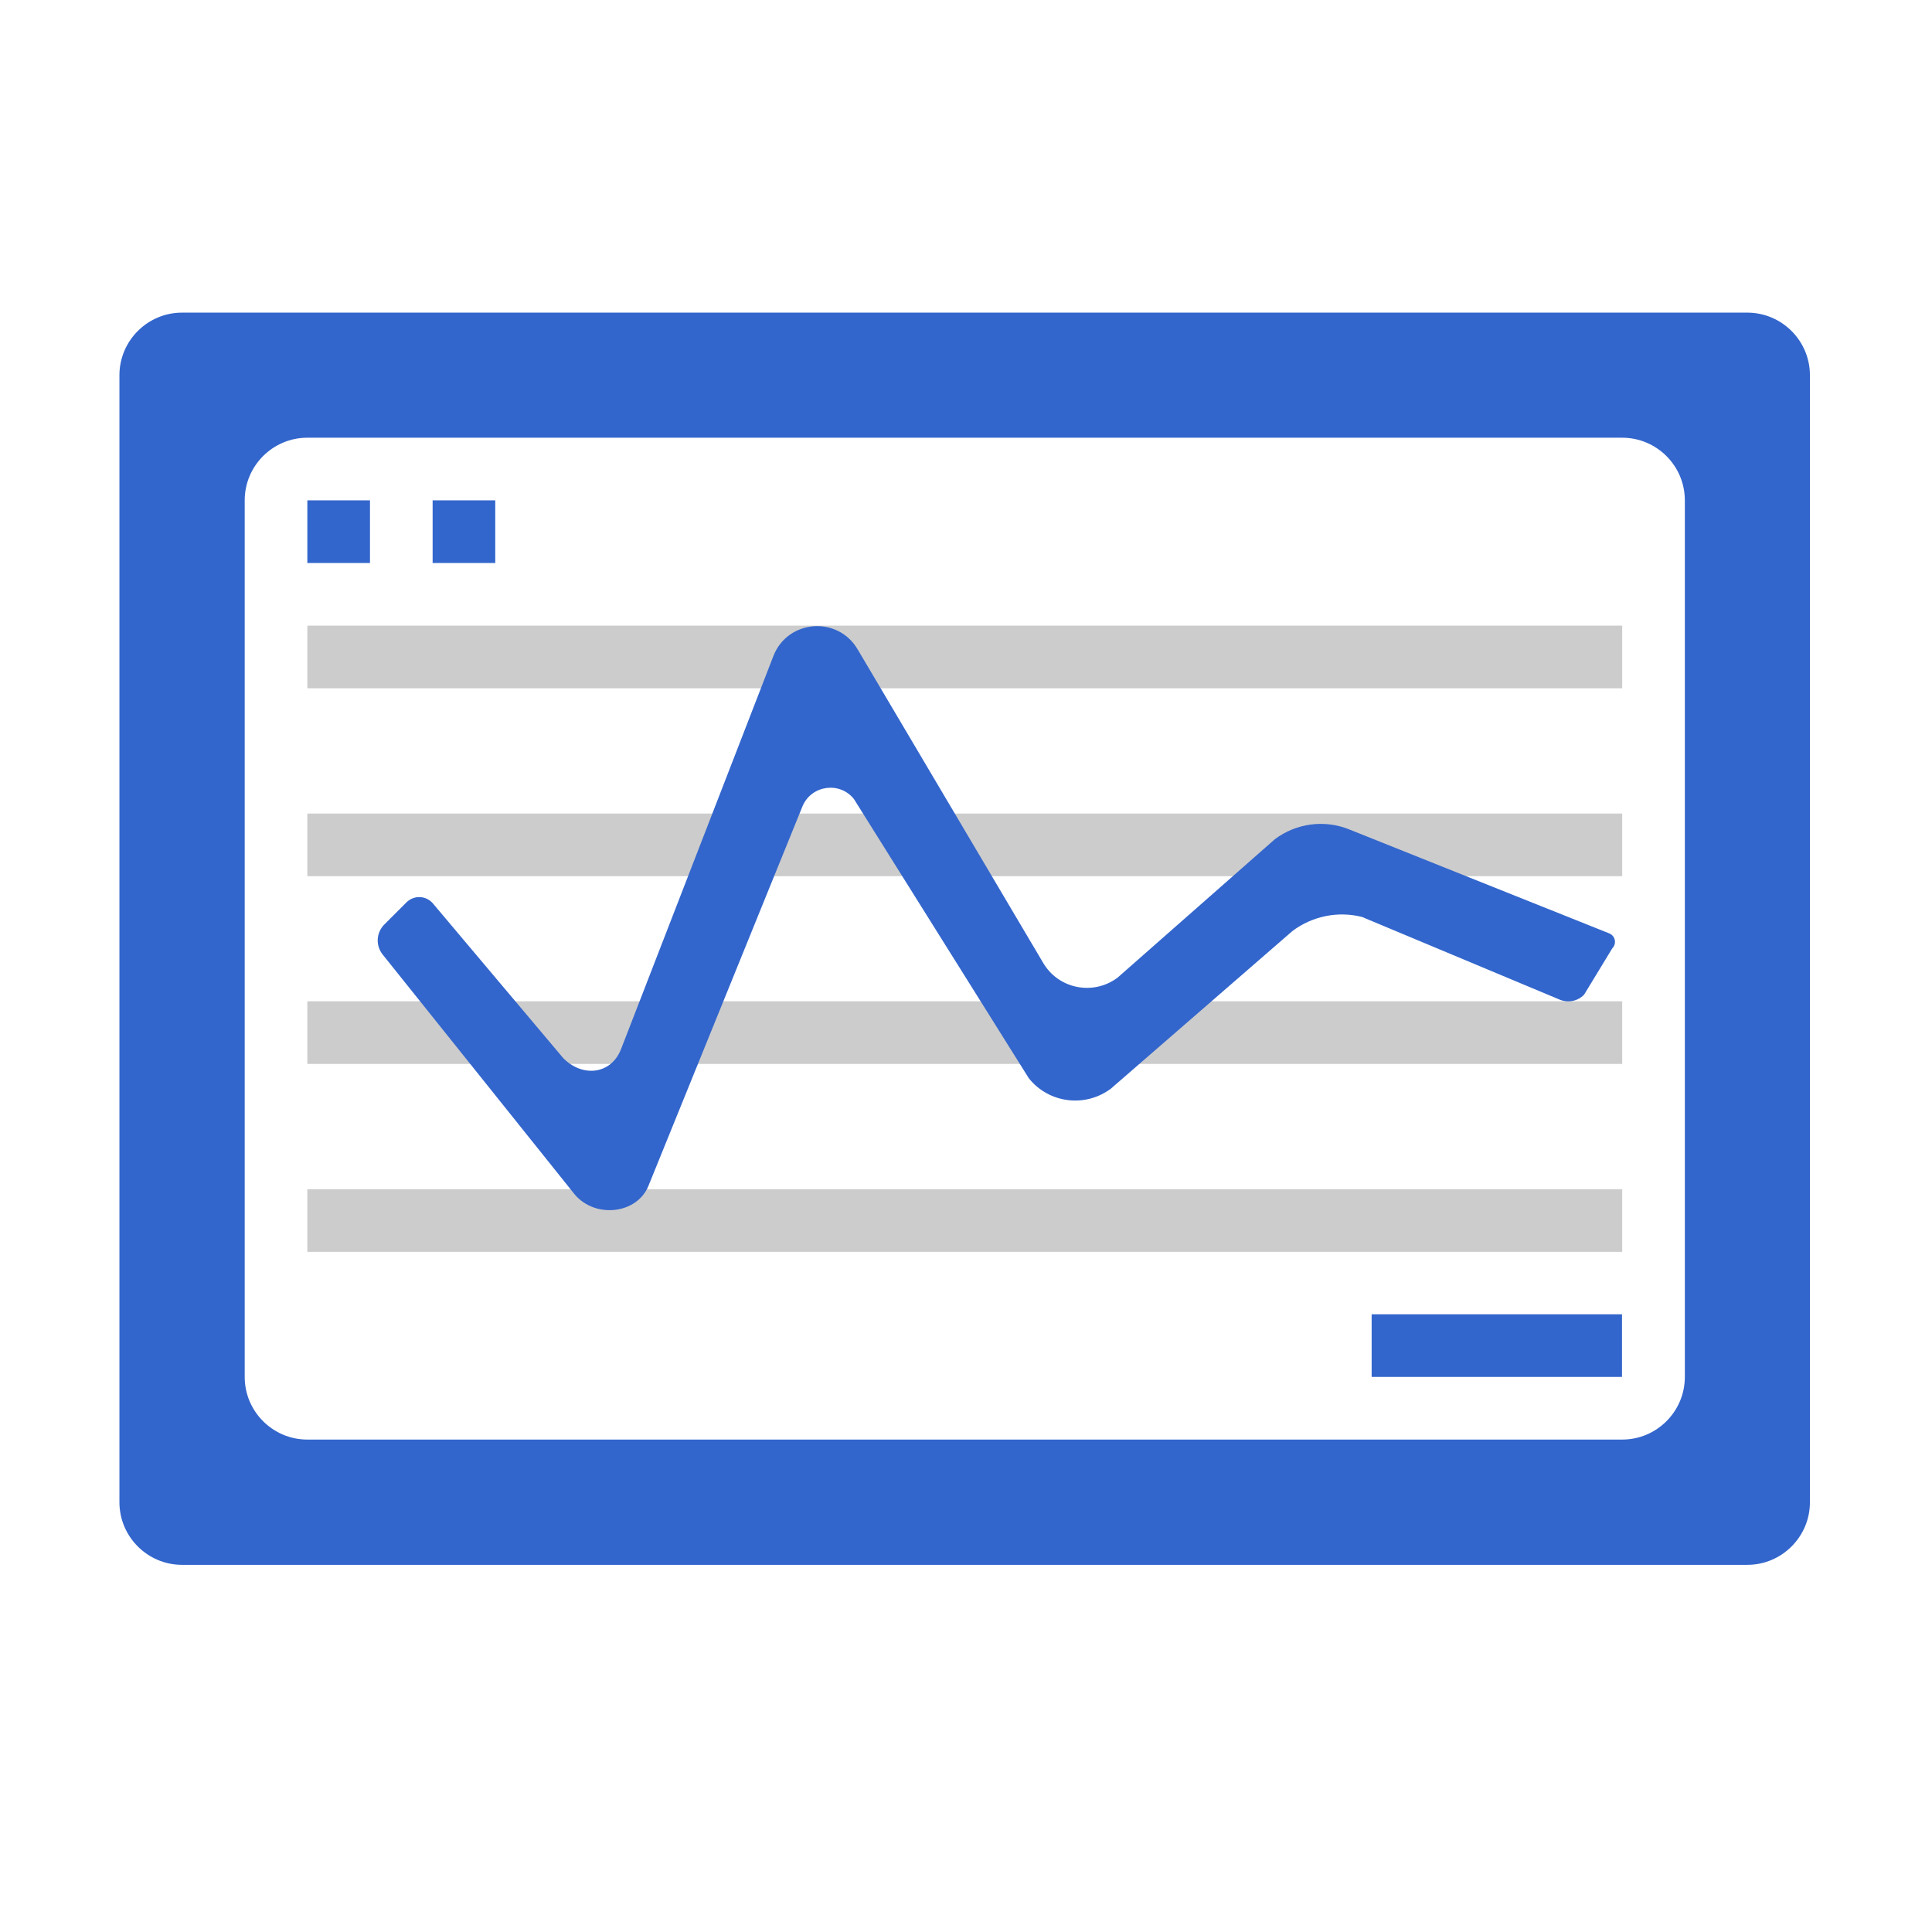
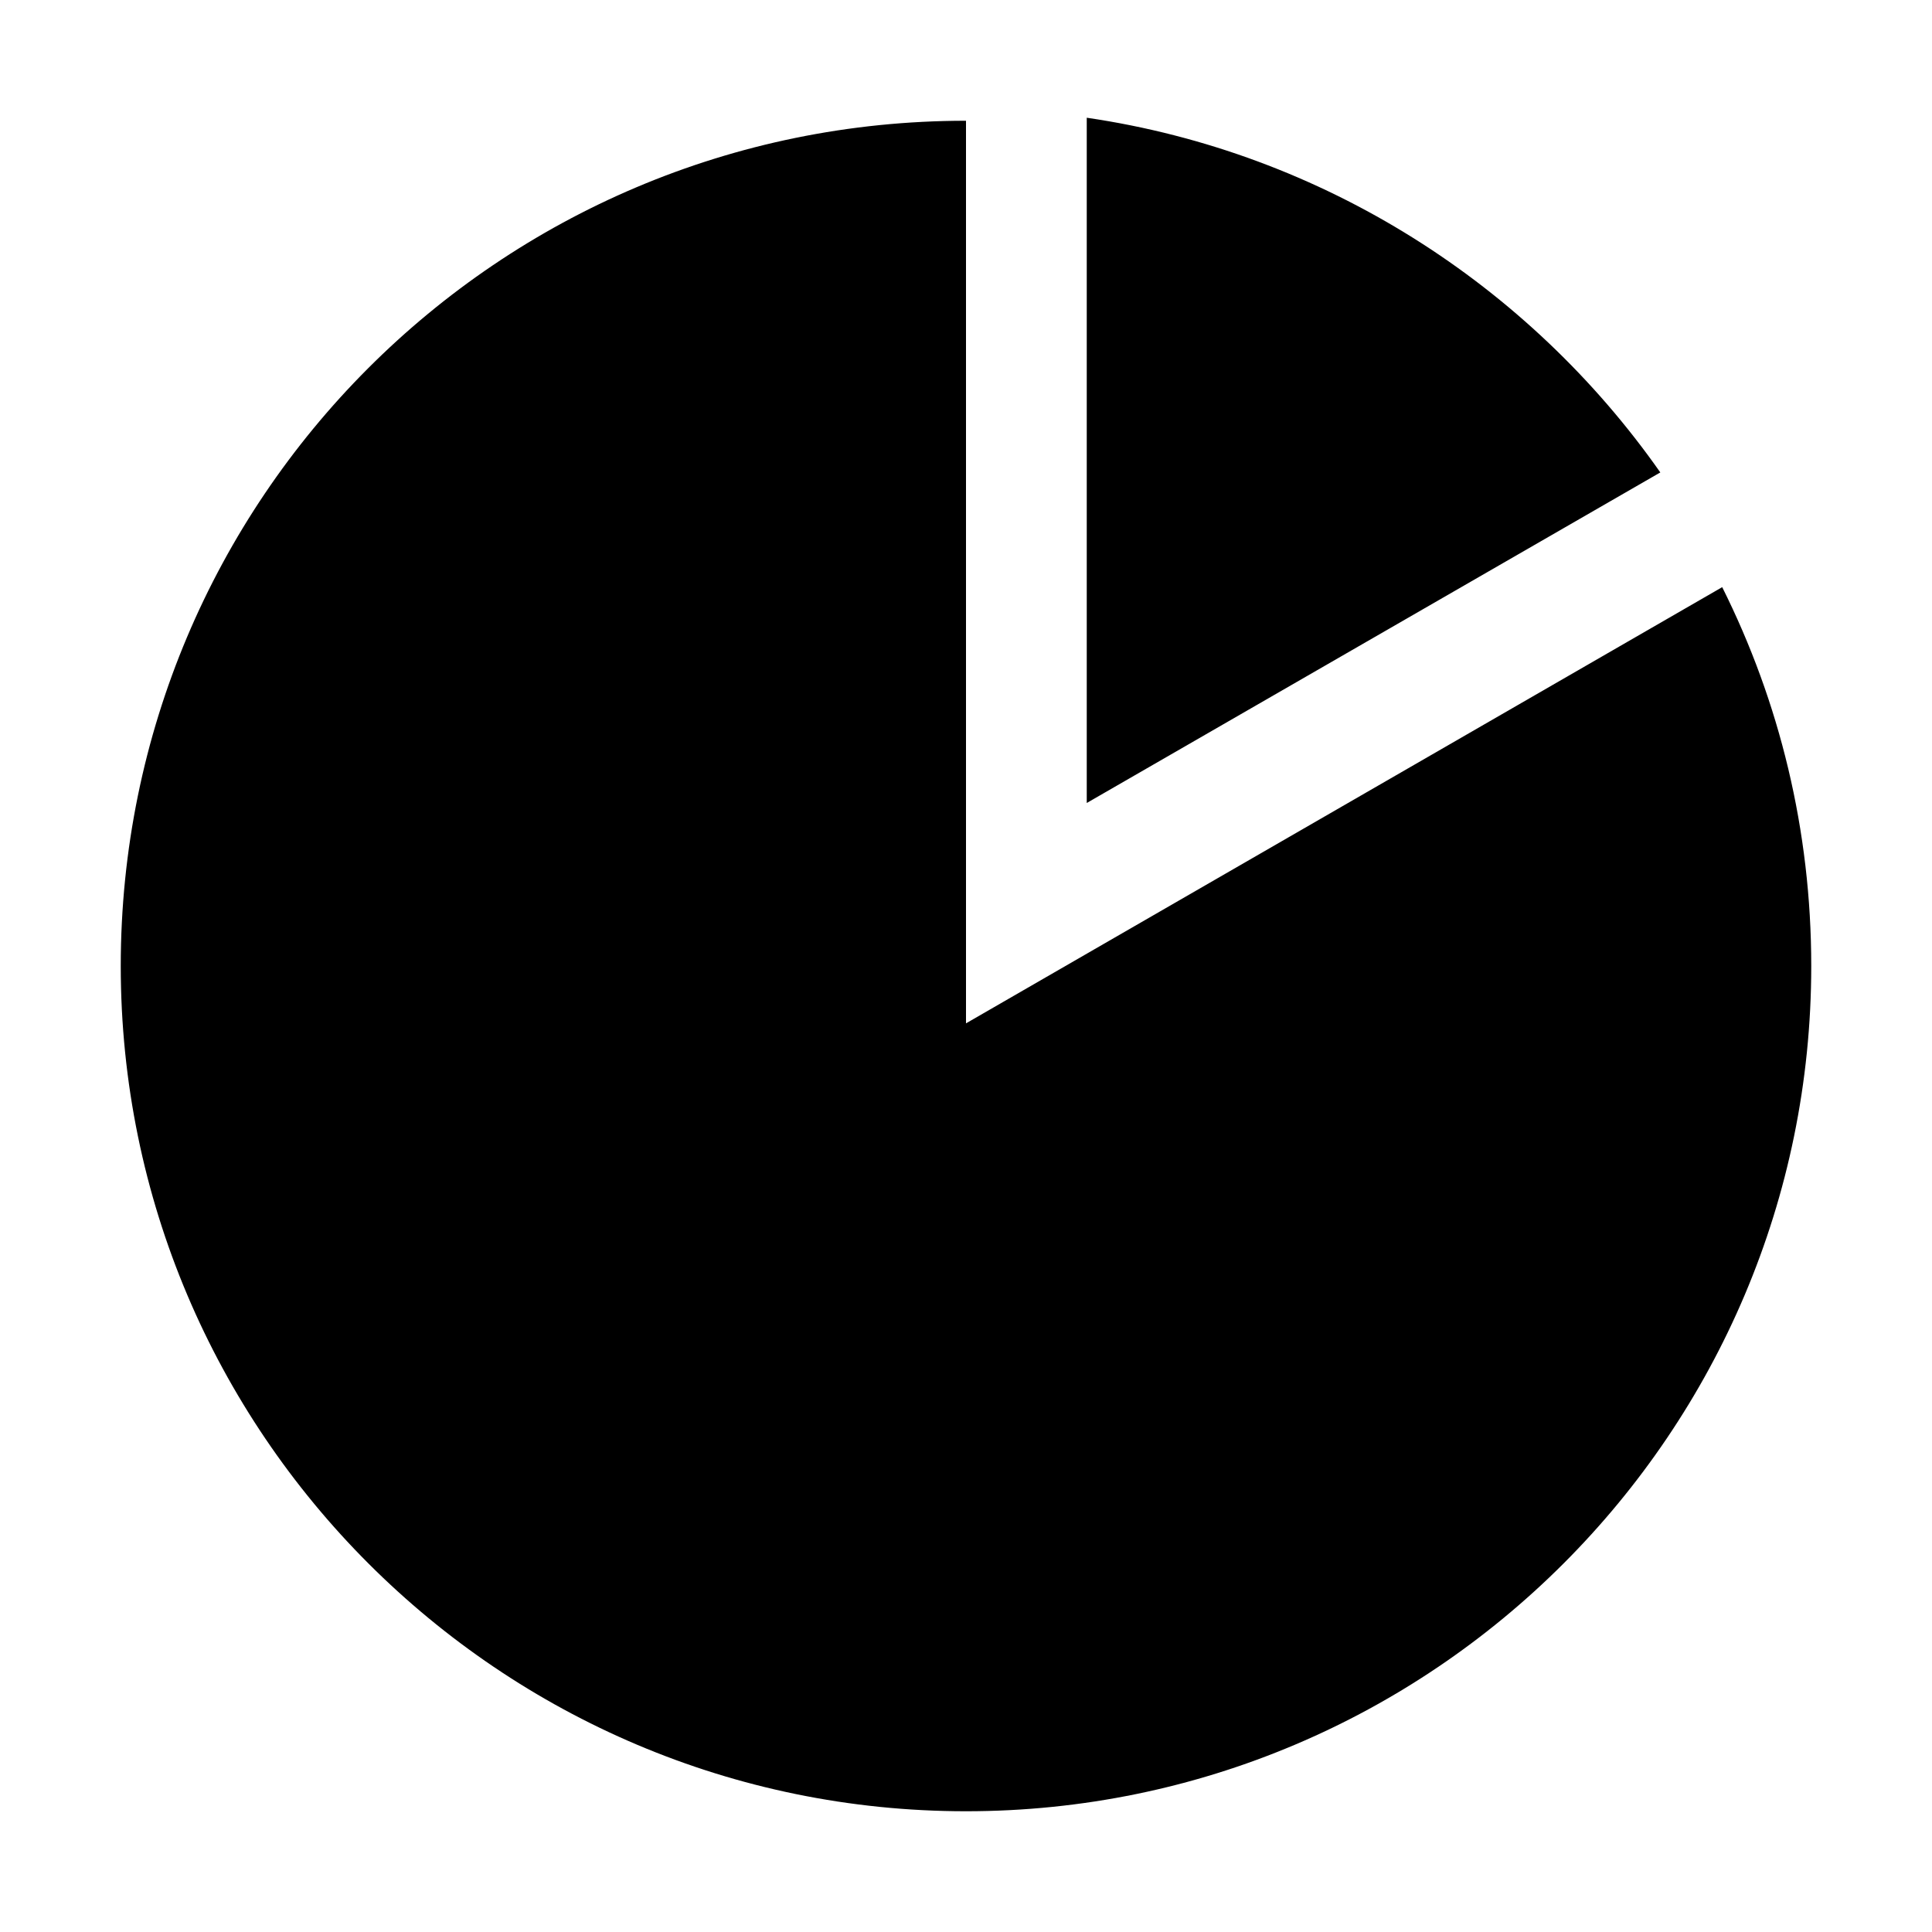
- <svg xmlns="http://www.w3.org/2000/svg" t="1524023127747" class="icon" style="" viewBox="0 0 1024 1024" version="1.1" p-id="3027" width="200" height="200">
+ <svg xmlns="http://www.w3.org/2000/svg" t="1525918006172" class="icon" style="" viewBox="0 0 1024 1024" version="1.1" p-id="3530" width="200" height="200">
  <defs>
    <style type="text/css" />
  </defs>
-   <path d="M926.1 165.7H96.5c-18.3 0-33.2 14.9-33.2 33.2v597.3c0 18.3 14.9 33.2 33.2 33.2h829.6c18.3 0 33.2-14.9 33.2-33.2V198.9c0-18.3-14.9-33.2-33.2-33.2zM893 729.8c0 18.3-14.9 33.2-33.2 33.2H162.9c-18.3 0-33.2-14.9-33.2-33.2V265.2c0-18.3 14.9-33.2 33.2-33.2h696.9c18.3 0 33.2 14.9 33.2 33.2v464.6z" fill="#3366CC" p-id="3028" />
-   <path d="M162.9 331.6h696.9v33.2H162.9zM162.9 431.2h696.9v33.2H162.9zM162.9 530.7h696.9v33.2H162.9zM162.9 630.3h696.9v33.2H162.9z" fill="#CCCCCC" p-id="3029" />
-   <path d="M826.6 529.8L721.9 486c-12.7-3.2-26.2-0.5-36.8 7.4L588.8 577c-13.6 10.2-32.9 7.8-43.5-5.5l-92.7-148c-7.5-9.4-22.4-7.4-27.2 3.7l-81.7 201.3c-6 14.9-28 17.5-39 4.7L202.8 505.9c-3.8-4.8-3.4-11.6 0.9-15.9l11.7-11.7c4-4 10.5-3.7 14.1 0.6l69.1 82c10.4 10.4 25.6 8.5 30.7-5.2L409.8 348c7.4-19.7 34.4-21.9 44.9-3.6l98 165.6c8 14.1 26.6 17.9 39.6 8.2l83.4-73.4c11.3-8.5 26.3-10.5 39.4-5.2l137.8 55.1c3.3 1.3 4.1 5.5 1.6 8l-14.9 24.5c-3.4 3.5-8.6 4.5-13 2.6zM162.9 265.2h33.2v33.2h-33.2zM229.3 265.2h33.2v33.2h-33.2zM727 696.6h132.7v33.2H727z" fill="#3366CC" p-id="3030" />
+   <path d="M912.8 311.2C943.2 372 960 440 960 512c0 247.2-200.8 448-448 448S64 759.2 64 512 264 64 512 64v478.4l400.8-231.2zM576 62.4v363.2l304-175.2c-69.6-99.2-178.4-169.6-304-188z" p-id="3531" />
</svg>
